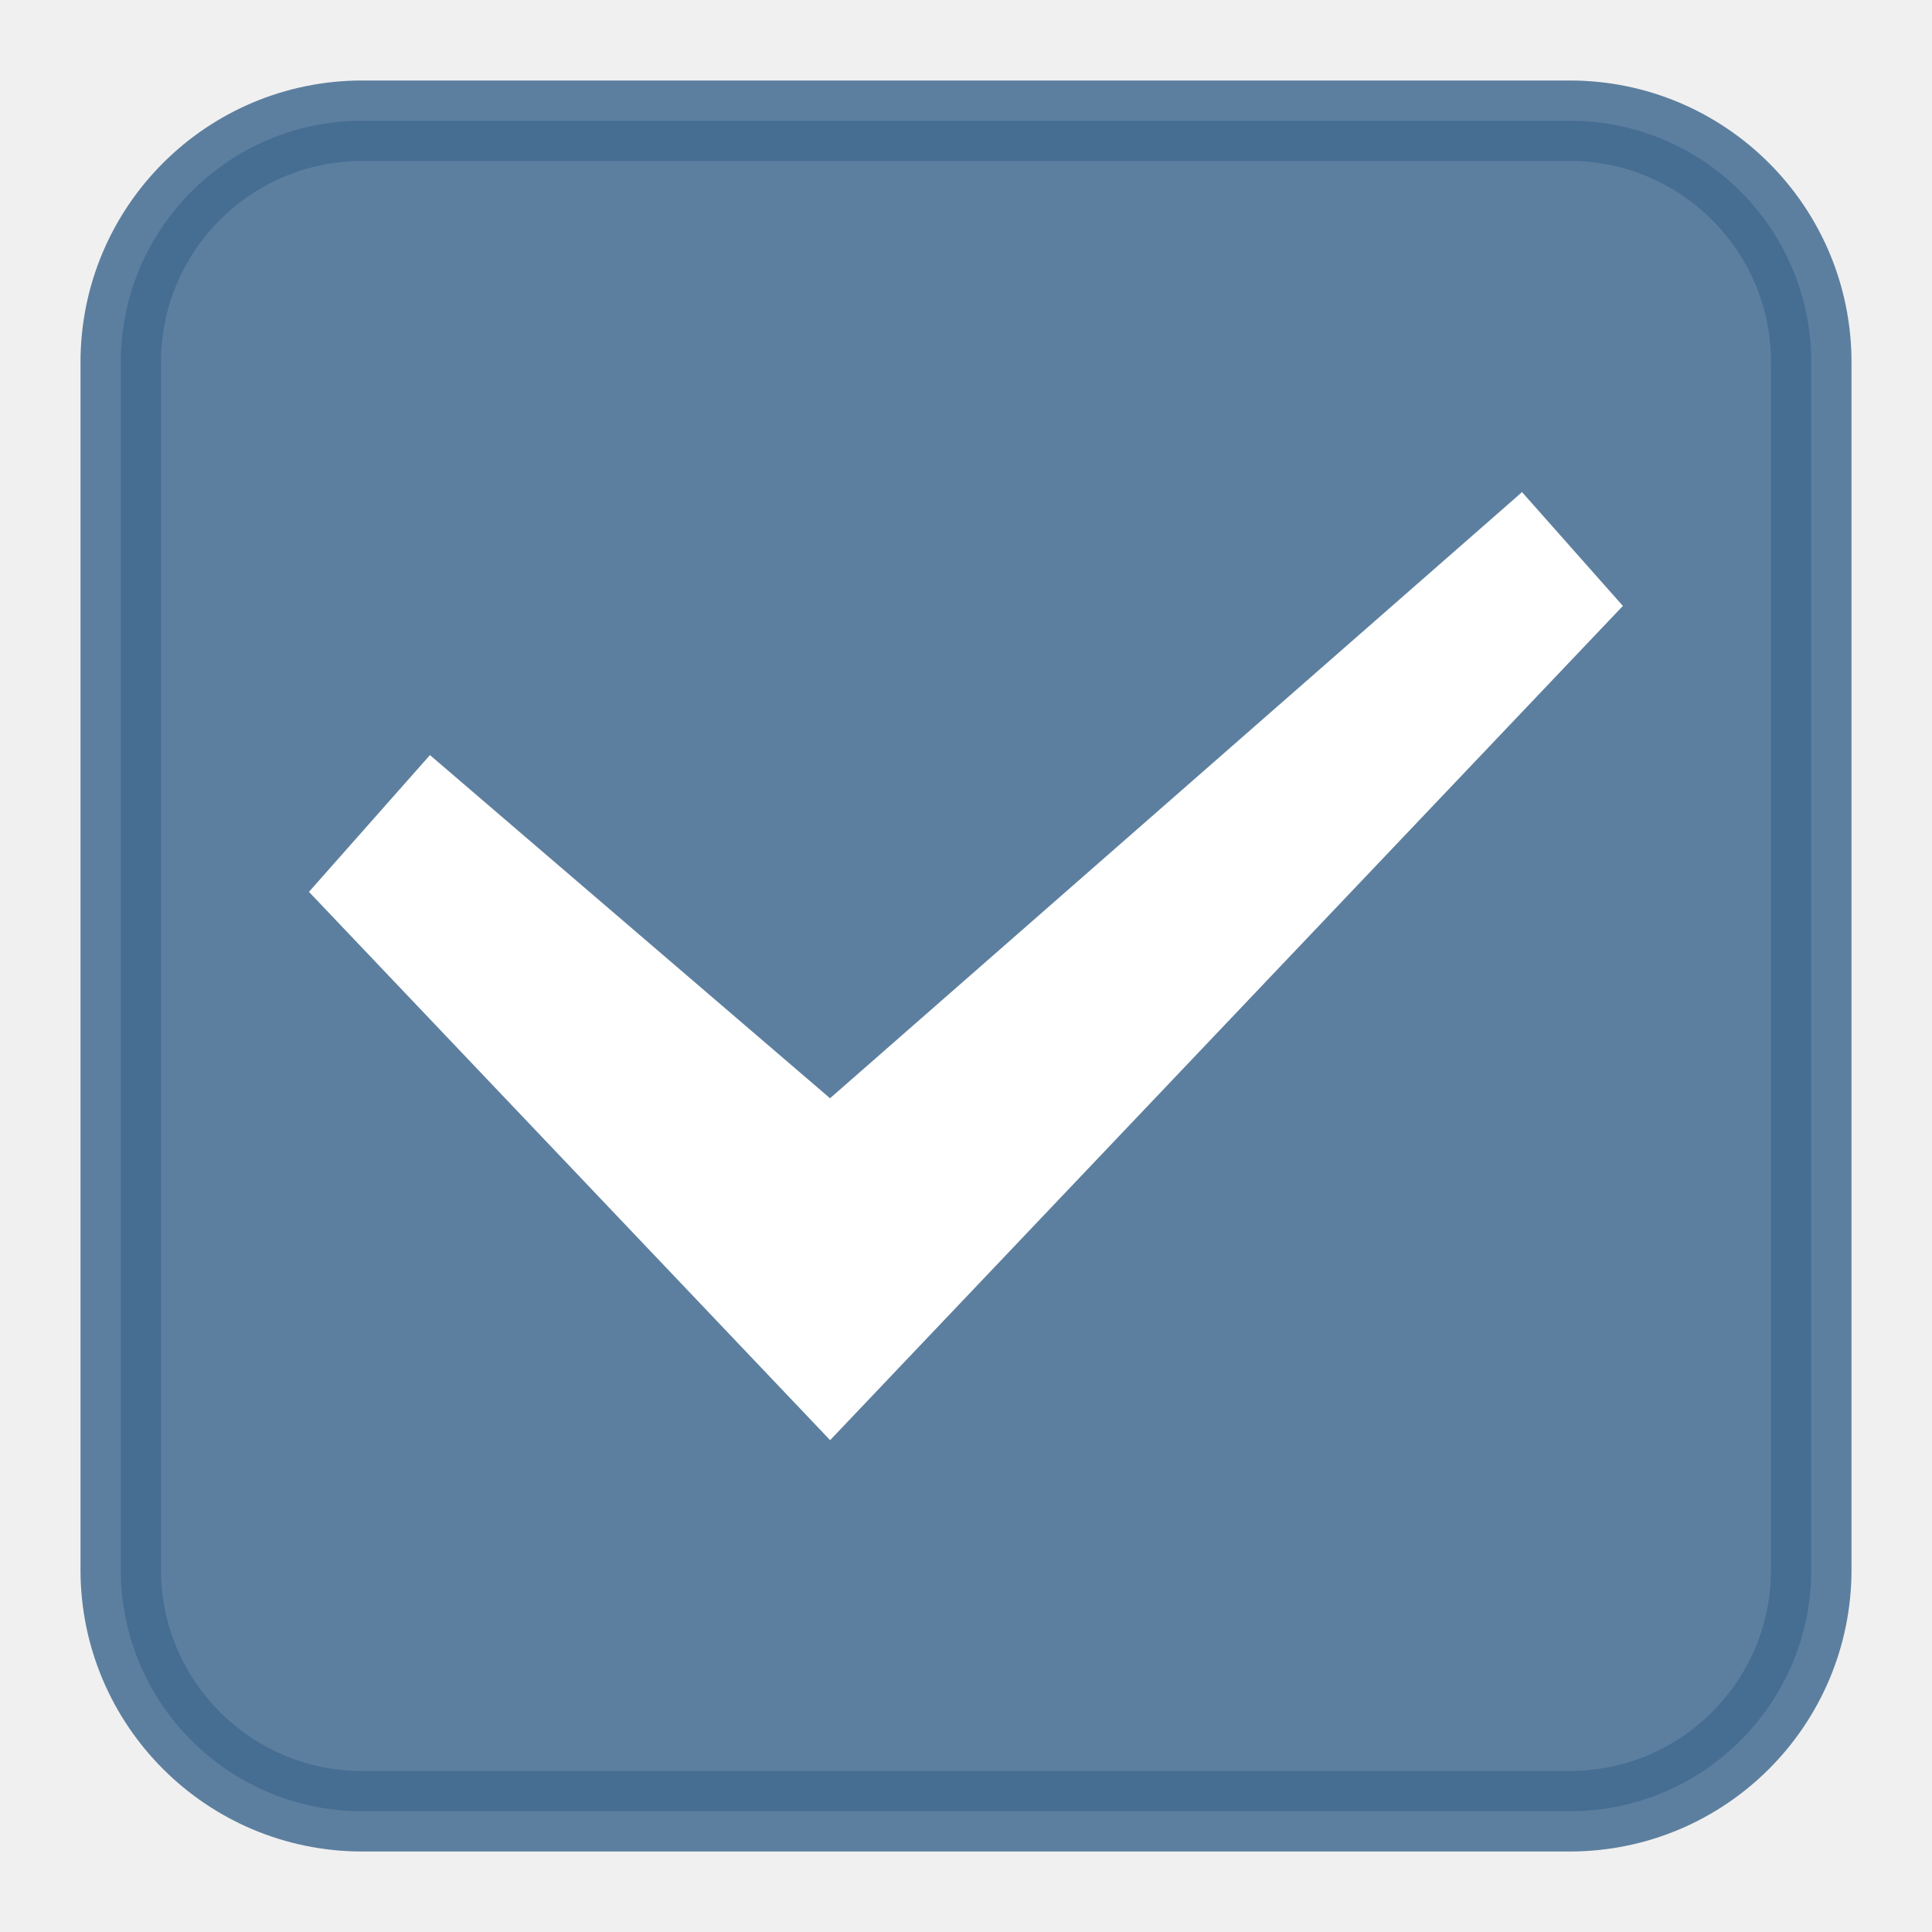
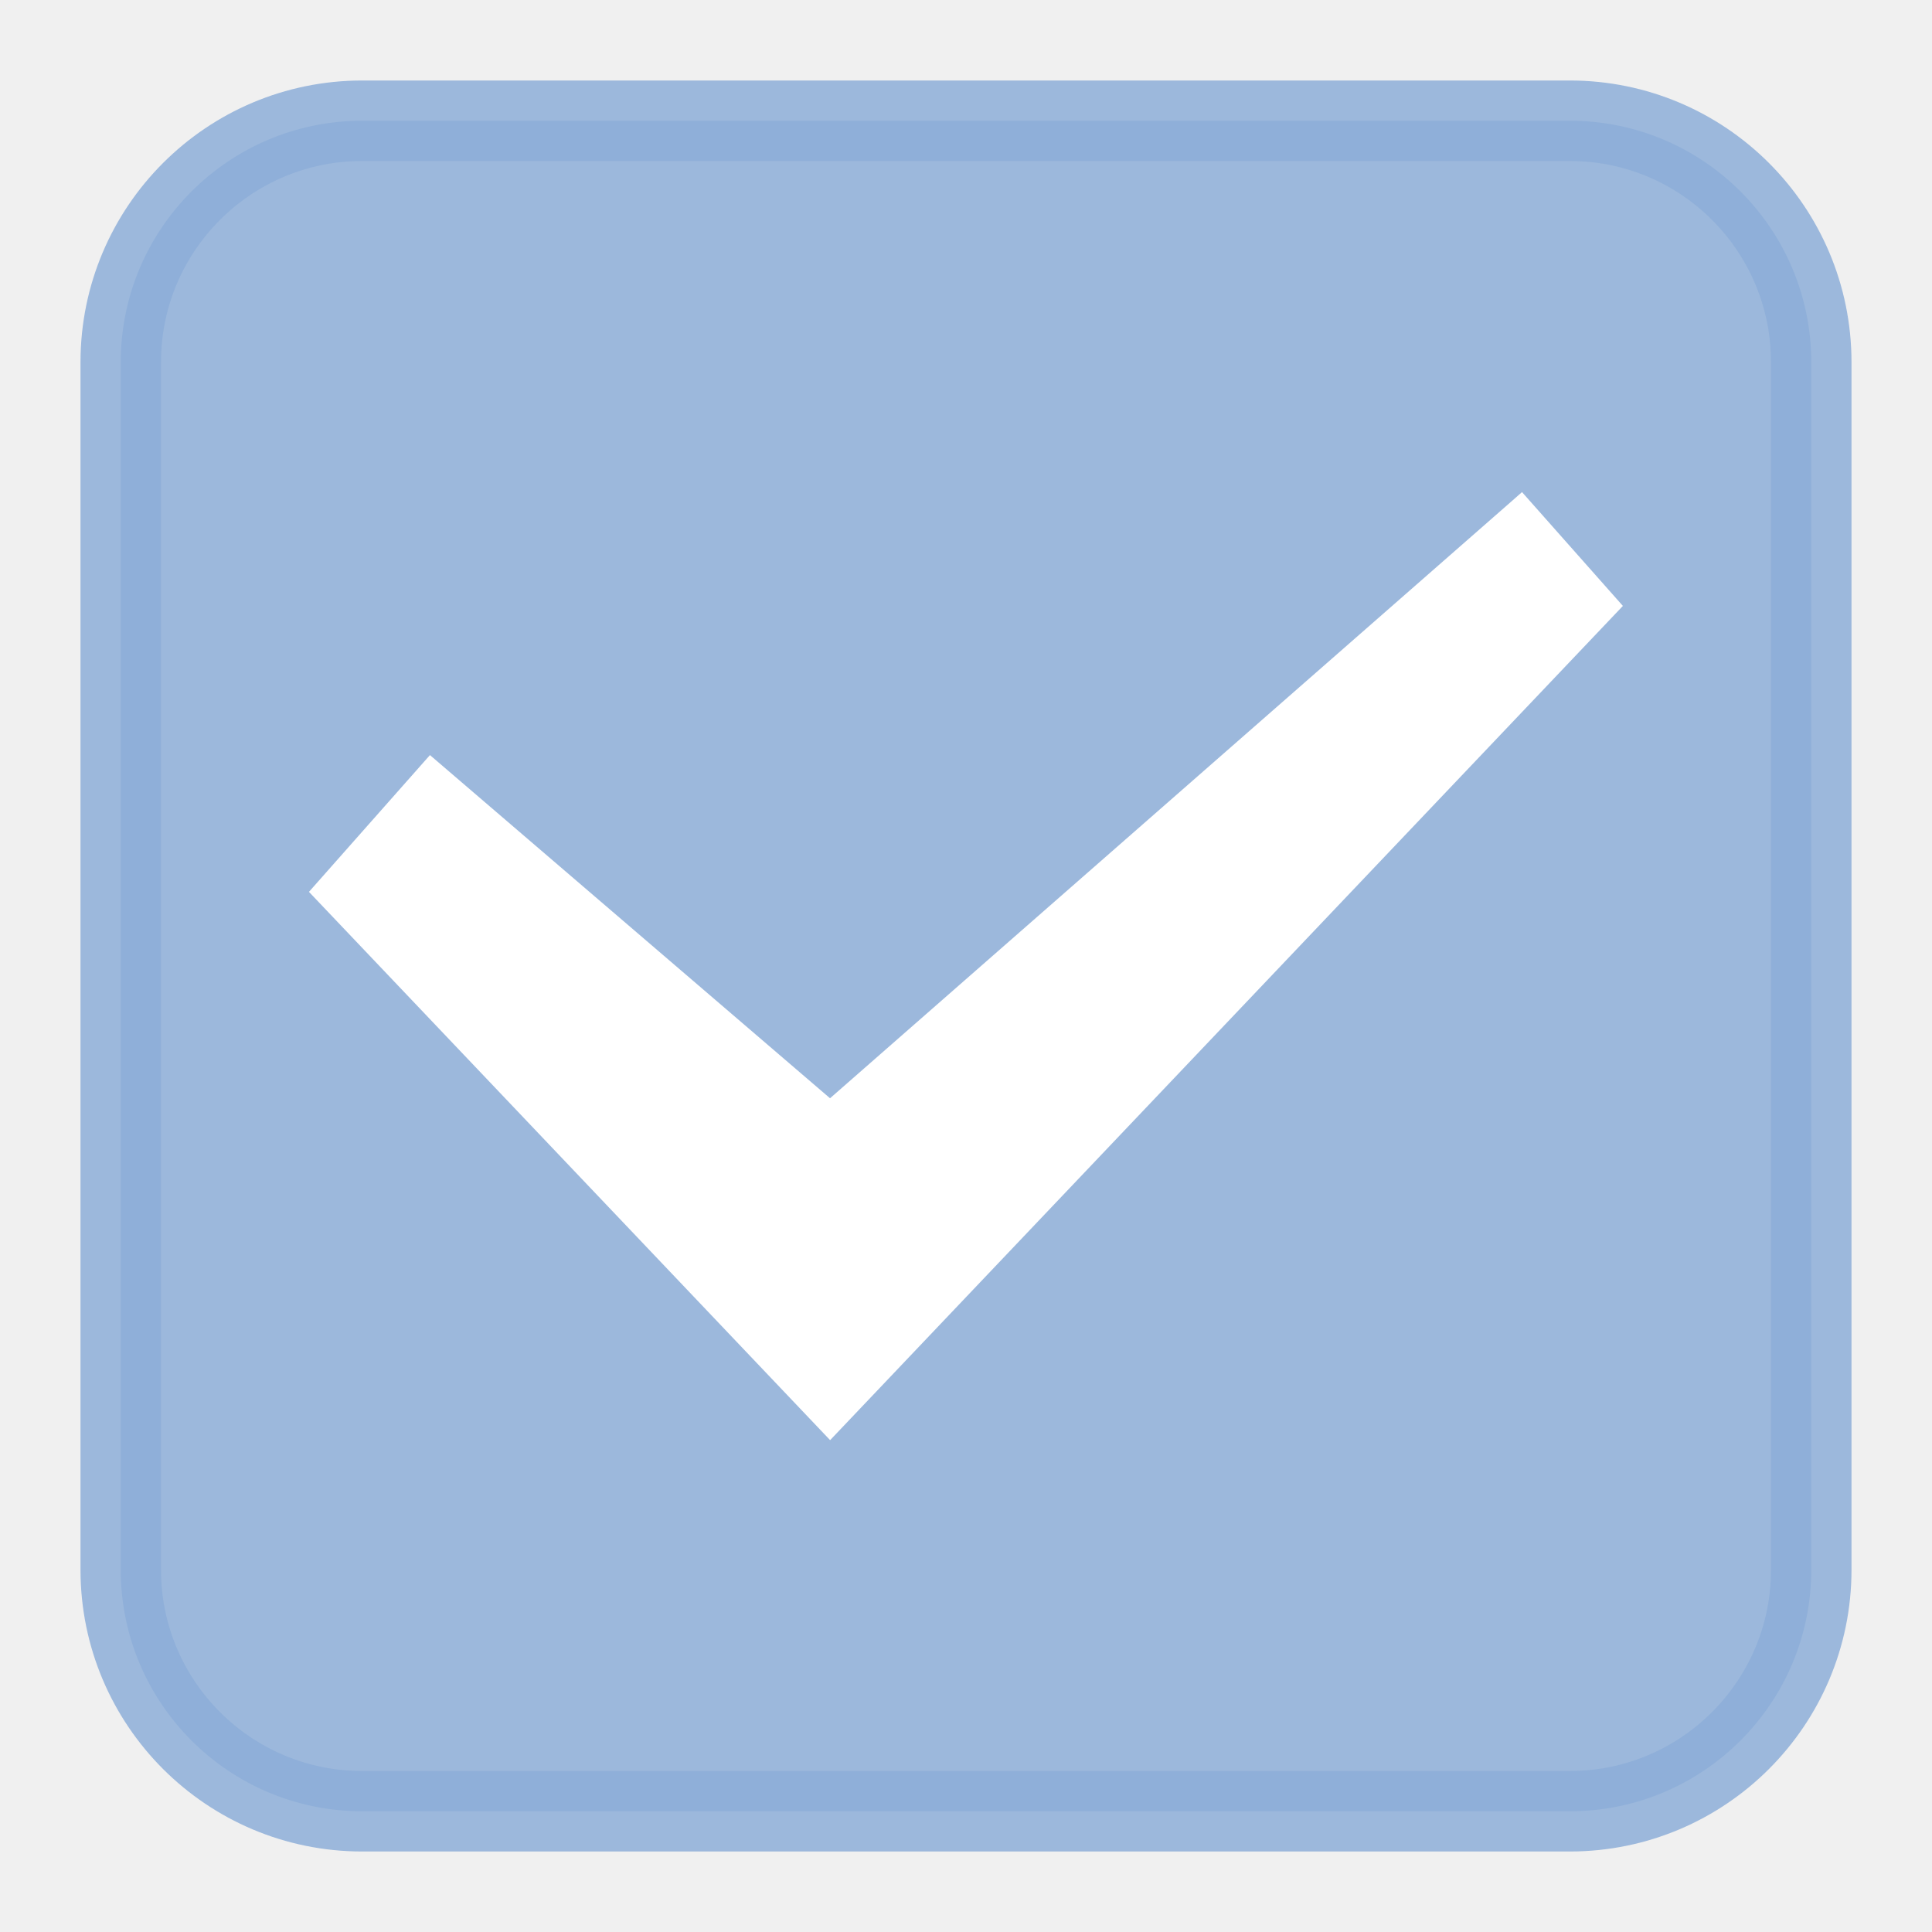
<svg xmlns="http://www.w3.org/2000/svg" width="24" height="24">
-   <rect x="1.5" y="1.5" width="21" height="21" rx="3" fill="#436a90d8" stroke="#436a90d8" stroke-linejoin="round" style="stroke-width:1" />
+   <rect x="1.5" y="1.5" width="21" height="21" rx="3" fill="#8cadd8d8" stroke="#8cadd8d8" stroke-linejoin="round" style="stroke-width:1" />
  <path d="m20.16 7.527-1.253-1.414-.118.104-8.478 7.426-4.97-4.263-1.503 1.699 6.474 6.811z" fill="#fff" fill-rule="evenodd" />
</svg>
